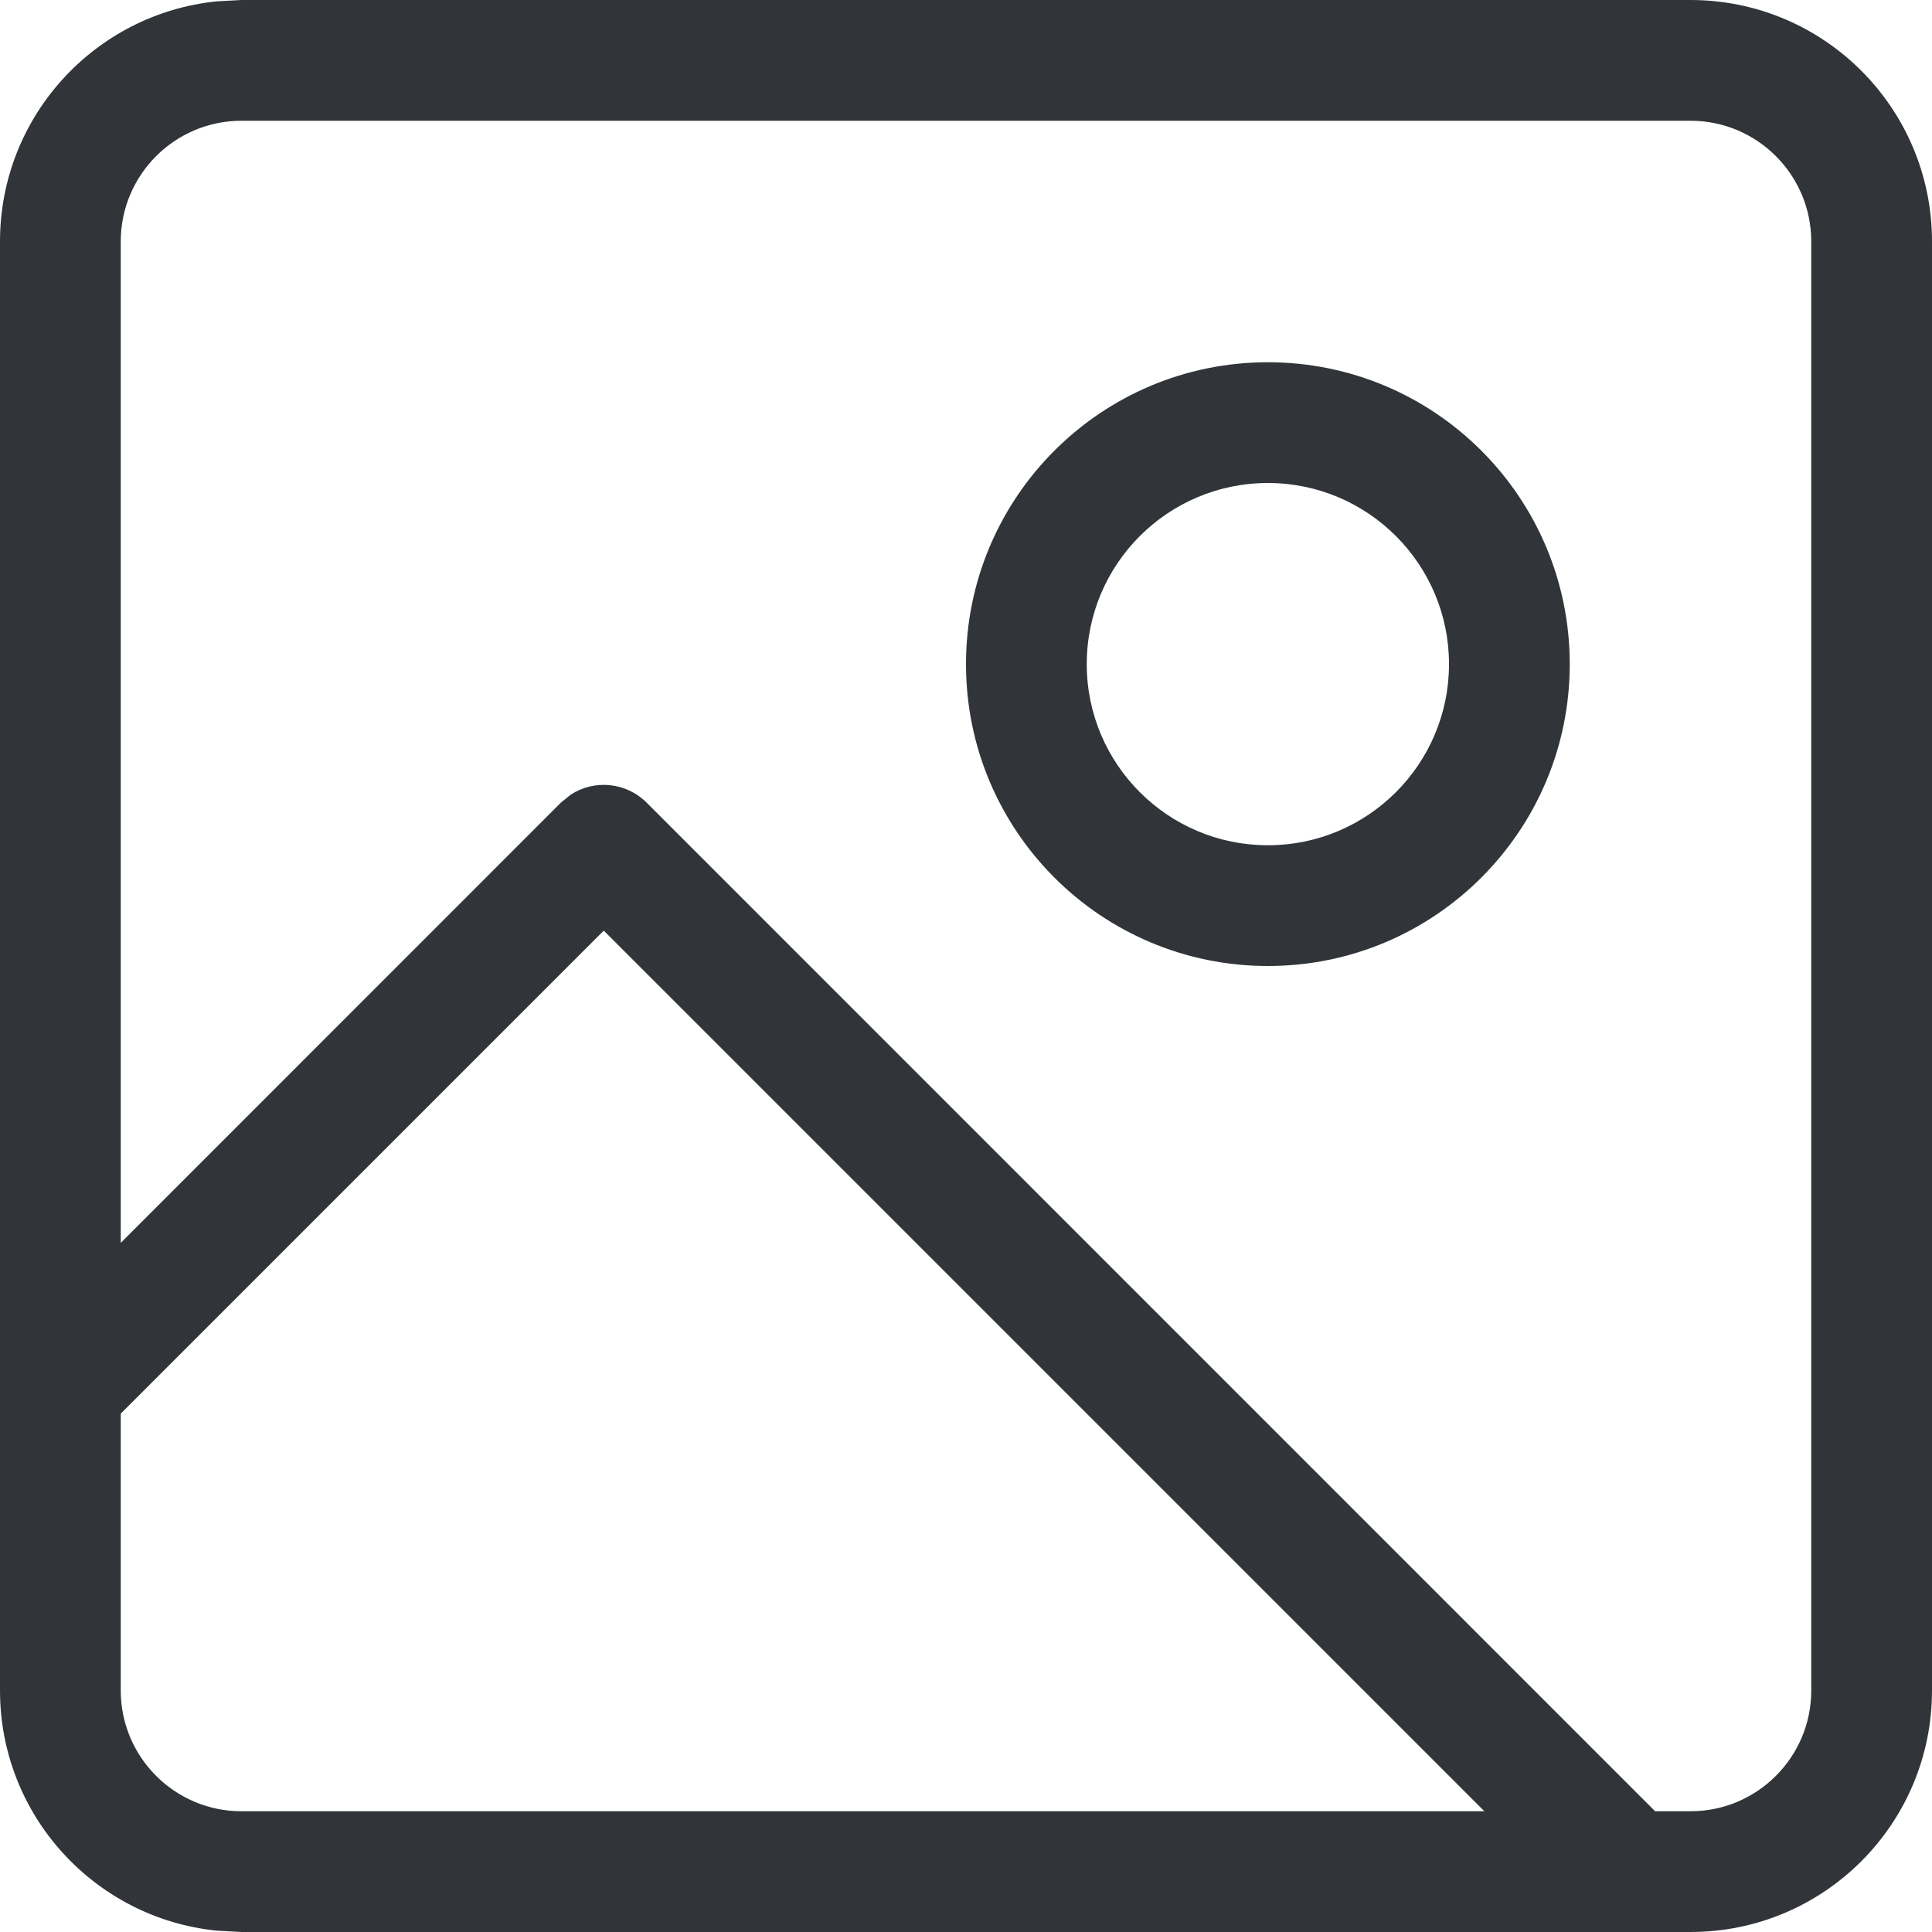
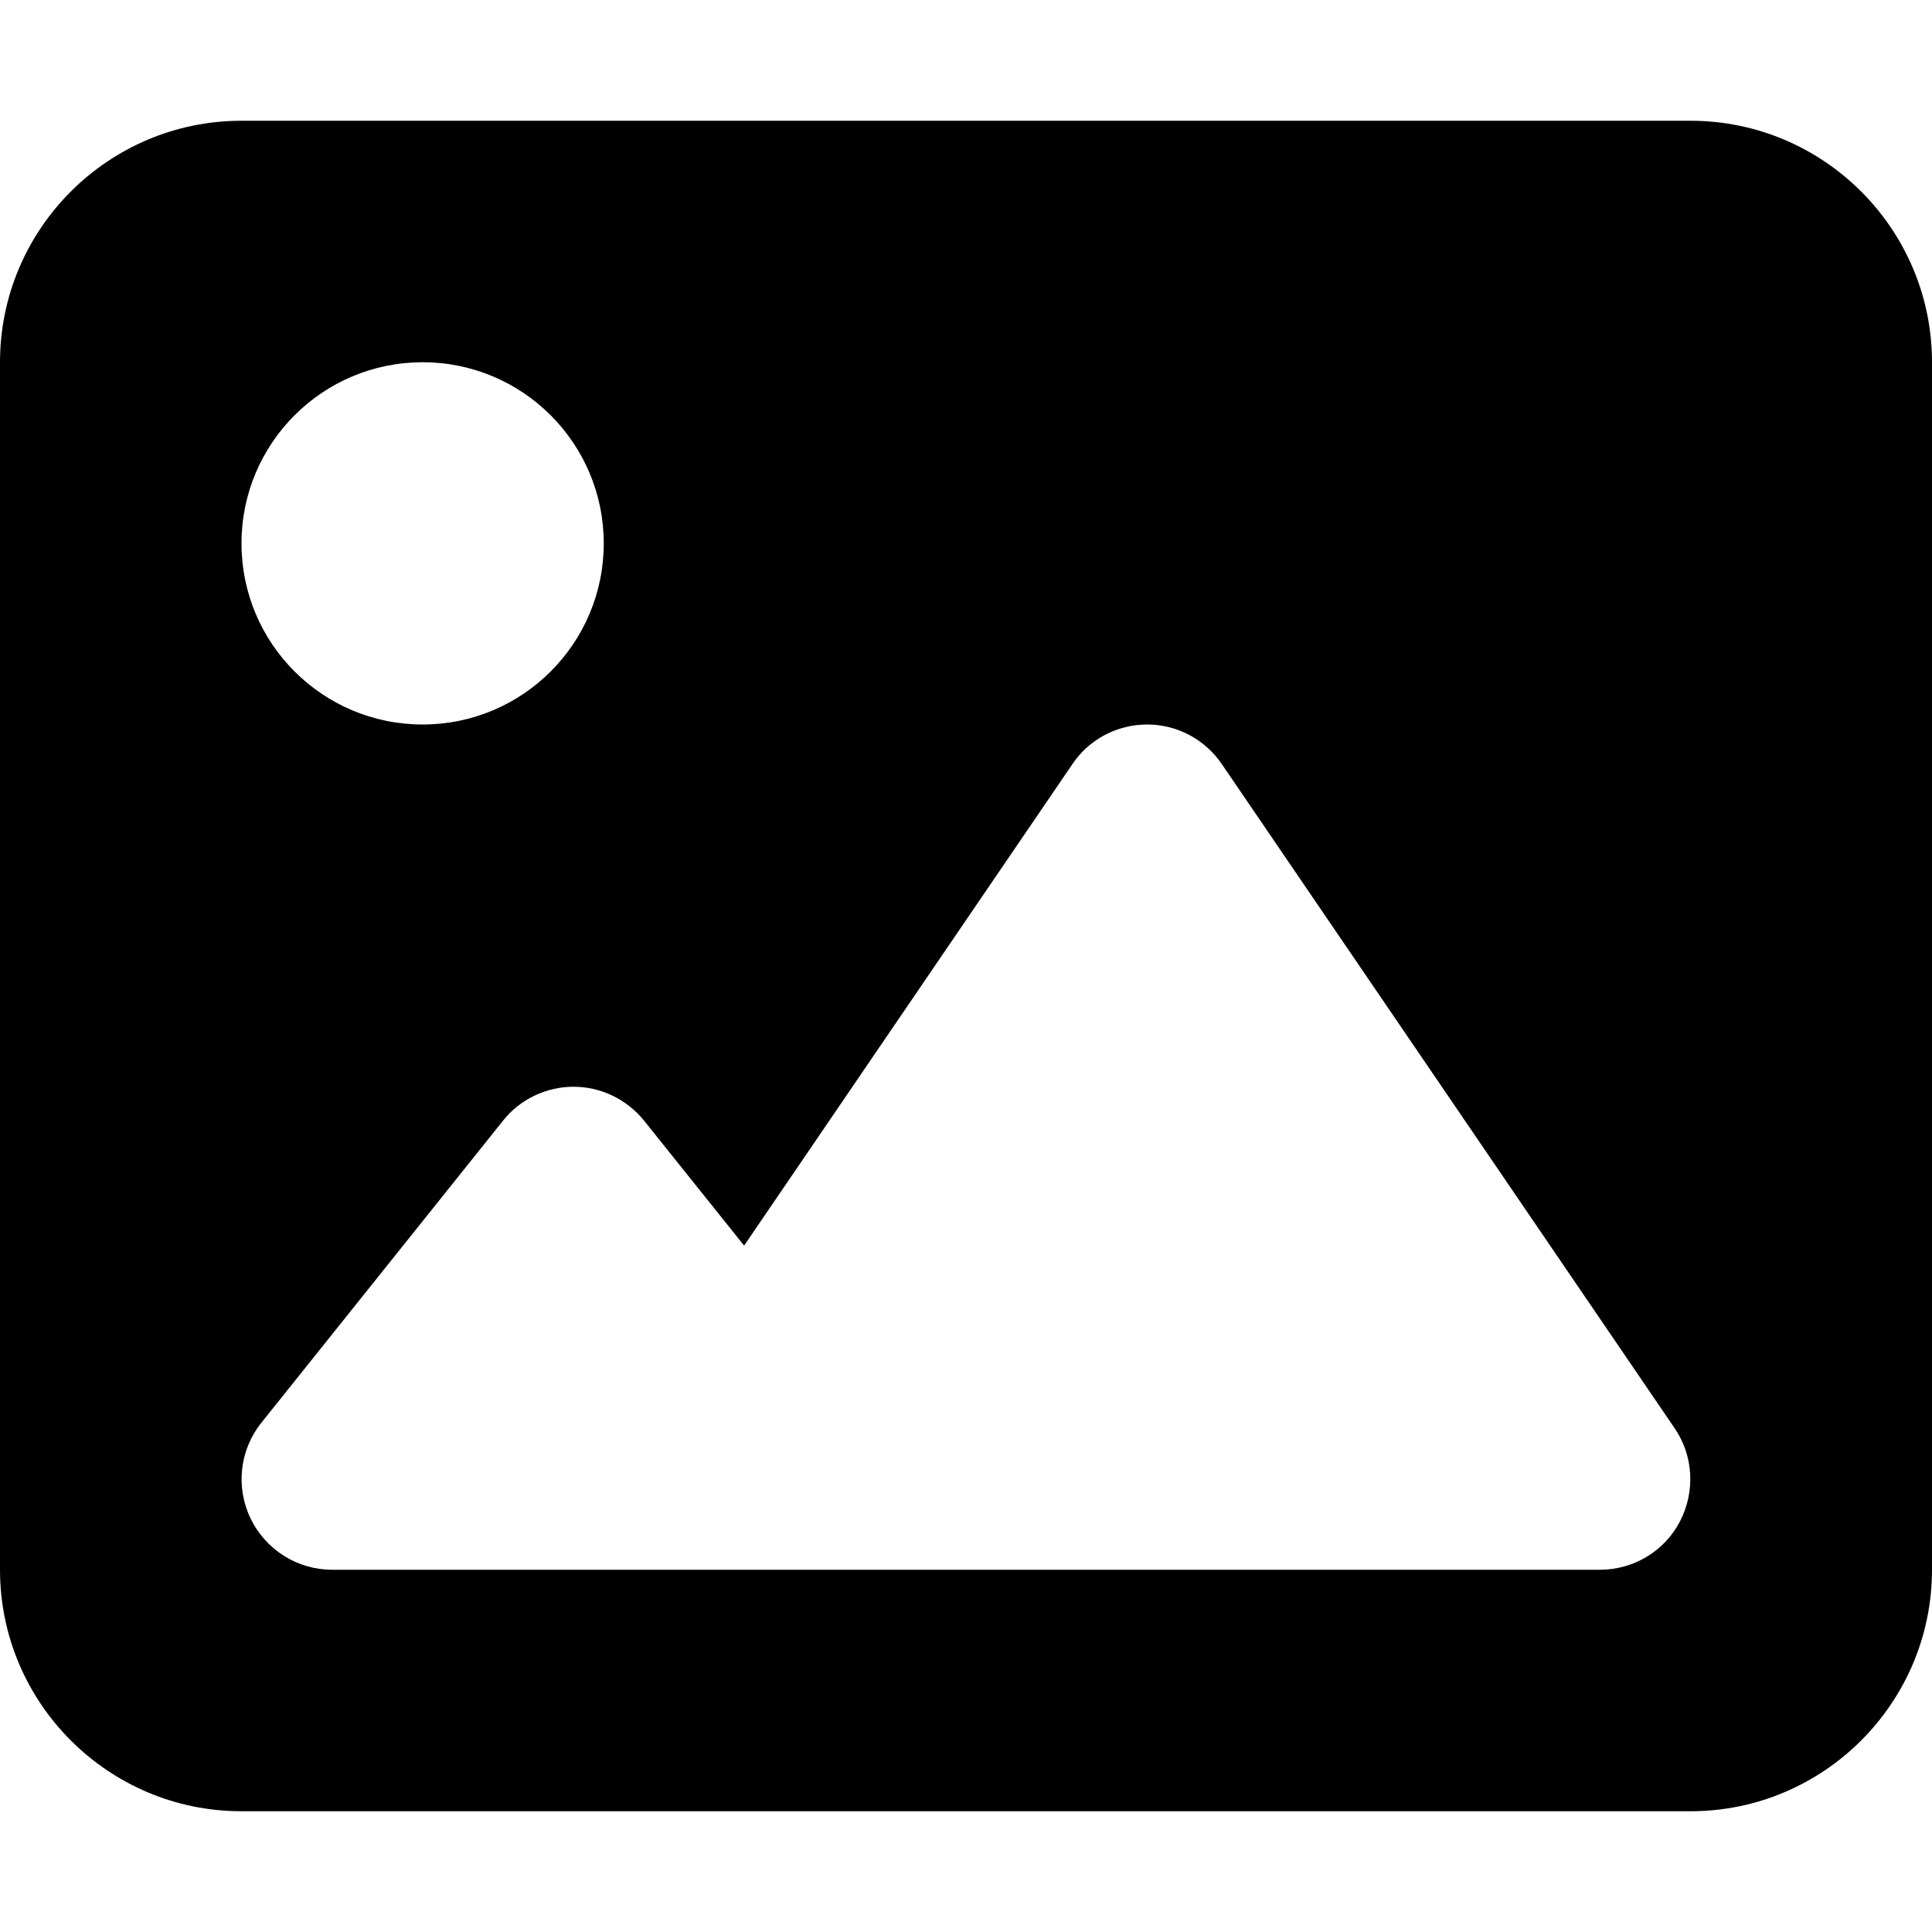
- <svg xmlns="http://www.w3.org/2000/svg" width="16" height="16" viewBox="0 0 16 16" fill="none">
-   <path d="M14 0C15.105 0 16 0.895 16 2V14C16 15.105 15.105 16 14 16H2L1.796 15.989C0.787 15.887 0 15.036 0 14V2C0 0.964 0.787 0.113 1.796 0.011L2 0H14ZM1 11.707V14C1 14.552 1.448 15 2 15H12.293L5 7.707L1 11.707ZM2 1C1.448 1 1 1.448 1 2V10.293L4.646 6.646L4.725 6.582C4.919 6.454 5.183 6.476 5.354 6.646L13.707 15H14C14.552 15 15 14.552 15 14V2C15 1.448 14.552 1 14 1H2ZM10.5 3C11.881 3 13 4.119 13 5.5C13 6.881 11.881 8 10.5 8C9.119 8 8 6.881 8 5.5C8 4.119 9.119 3 10.5 3ZM10.5 4C9.672 4 9 4.672 9 5.5C9 6.328 9.672 7 10.5 7C11.328 7 12 6.328 12 5.5C12 4.672 11.328 4 10.5 4Z" fill="#1B1F24" fill-opacity="0.9" />
+ <svg xmlns="http://www.w3.org/2000/svg" viewBox="0 0 512 512">
+   <path d="M0 96C0 60.7 28.7 32 64 32H448c35.3 0 64 28.7 64 64V416c0 35.3-28.7 64-64 64H64c-35.3 0-64-28.7-64-64V96zM323.8 202.5c-4.5-6.6-11.9-10.5-19.8-10.5s-15.4 3.9-19.8 10.5l-87 127.6L170.7 297c-4.6-5.7-11.5-9-18.7-9s-14.2 3.3-18.7 9l-64 80c-5.8 7.2-6.9 17.1-2.9 25.4s12.4 13.6 21.6 13.6h96 32H424c8.9 0 17.1-4.9 21.2-12.8s3.6-17.4-1.4-24.7l-120-176zM112 192a48 48 0 1 0 0-96 48 48 0 1 0 0 96z" />
</svg>
